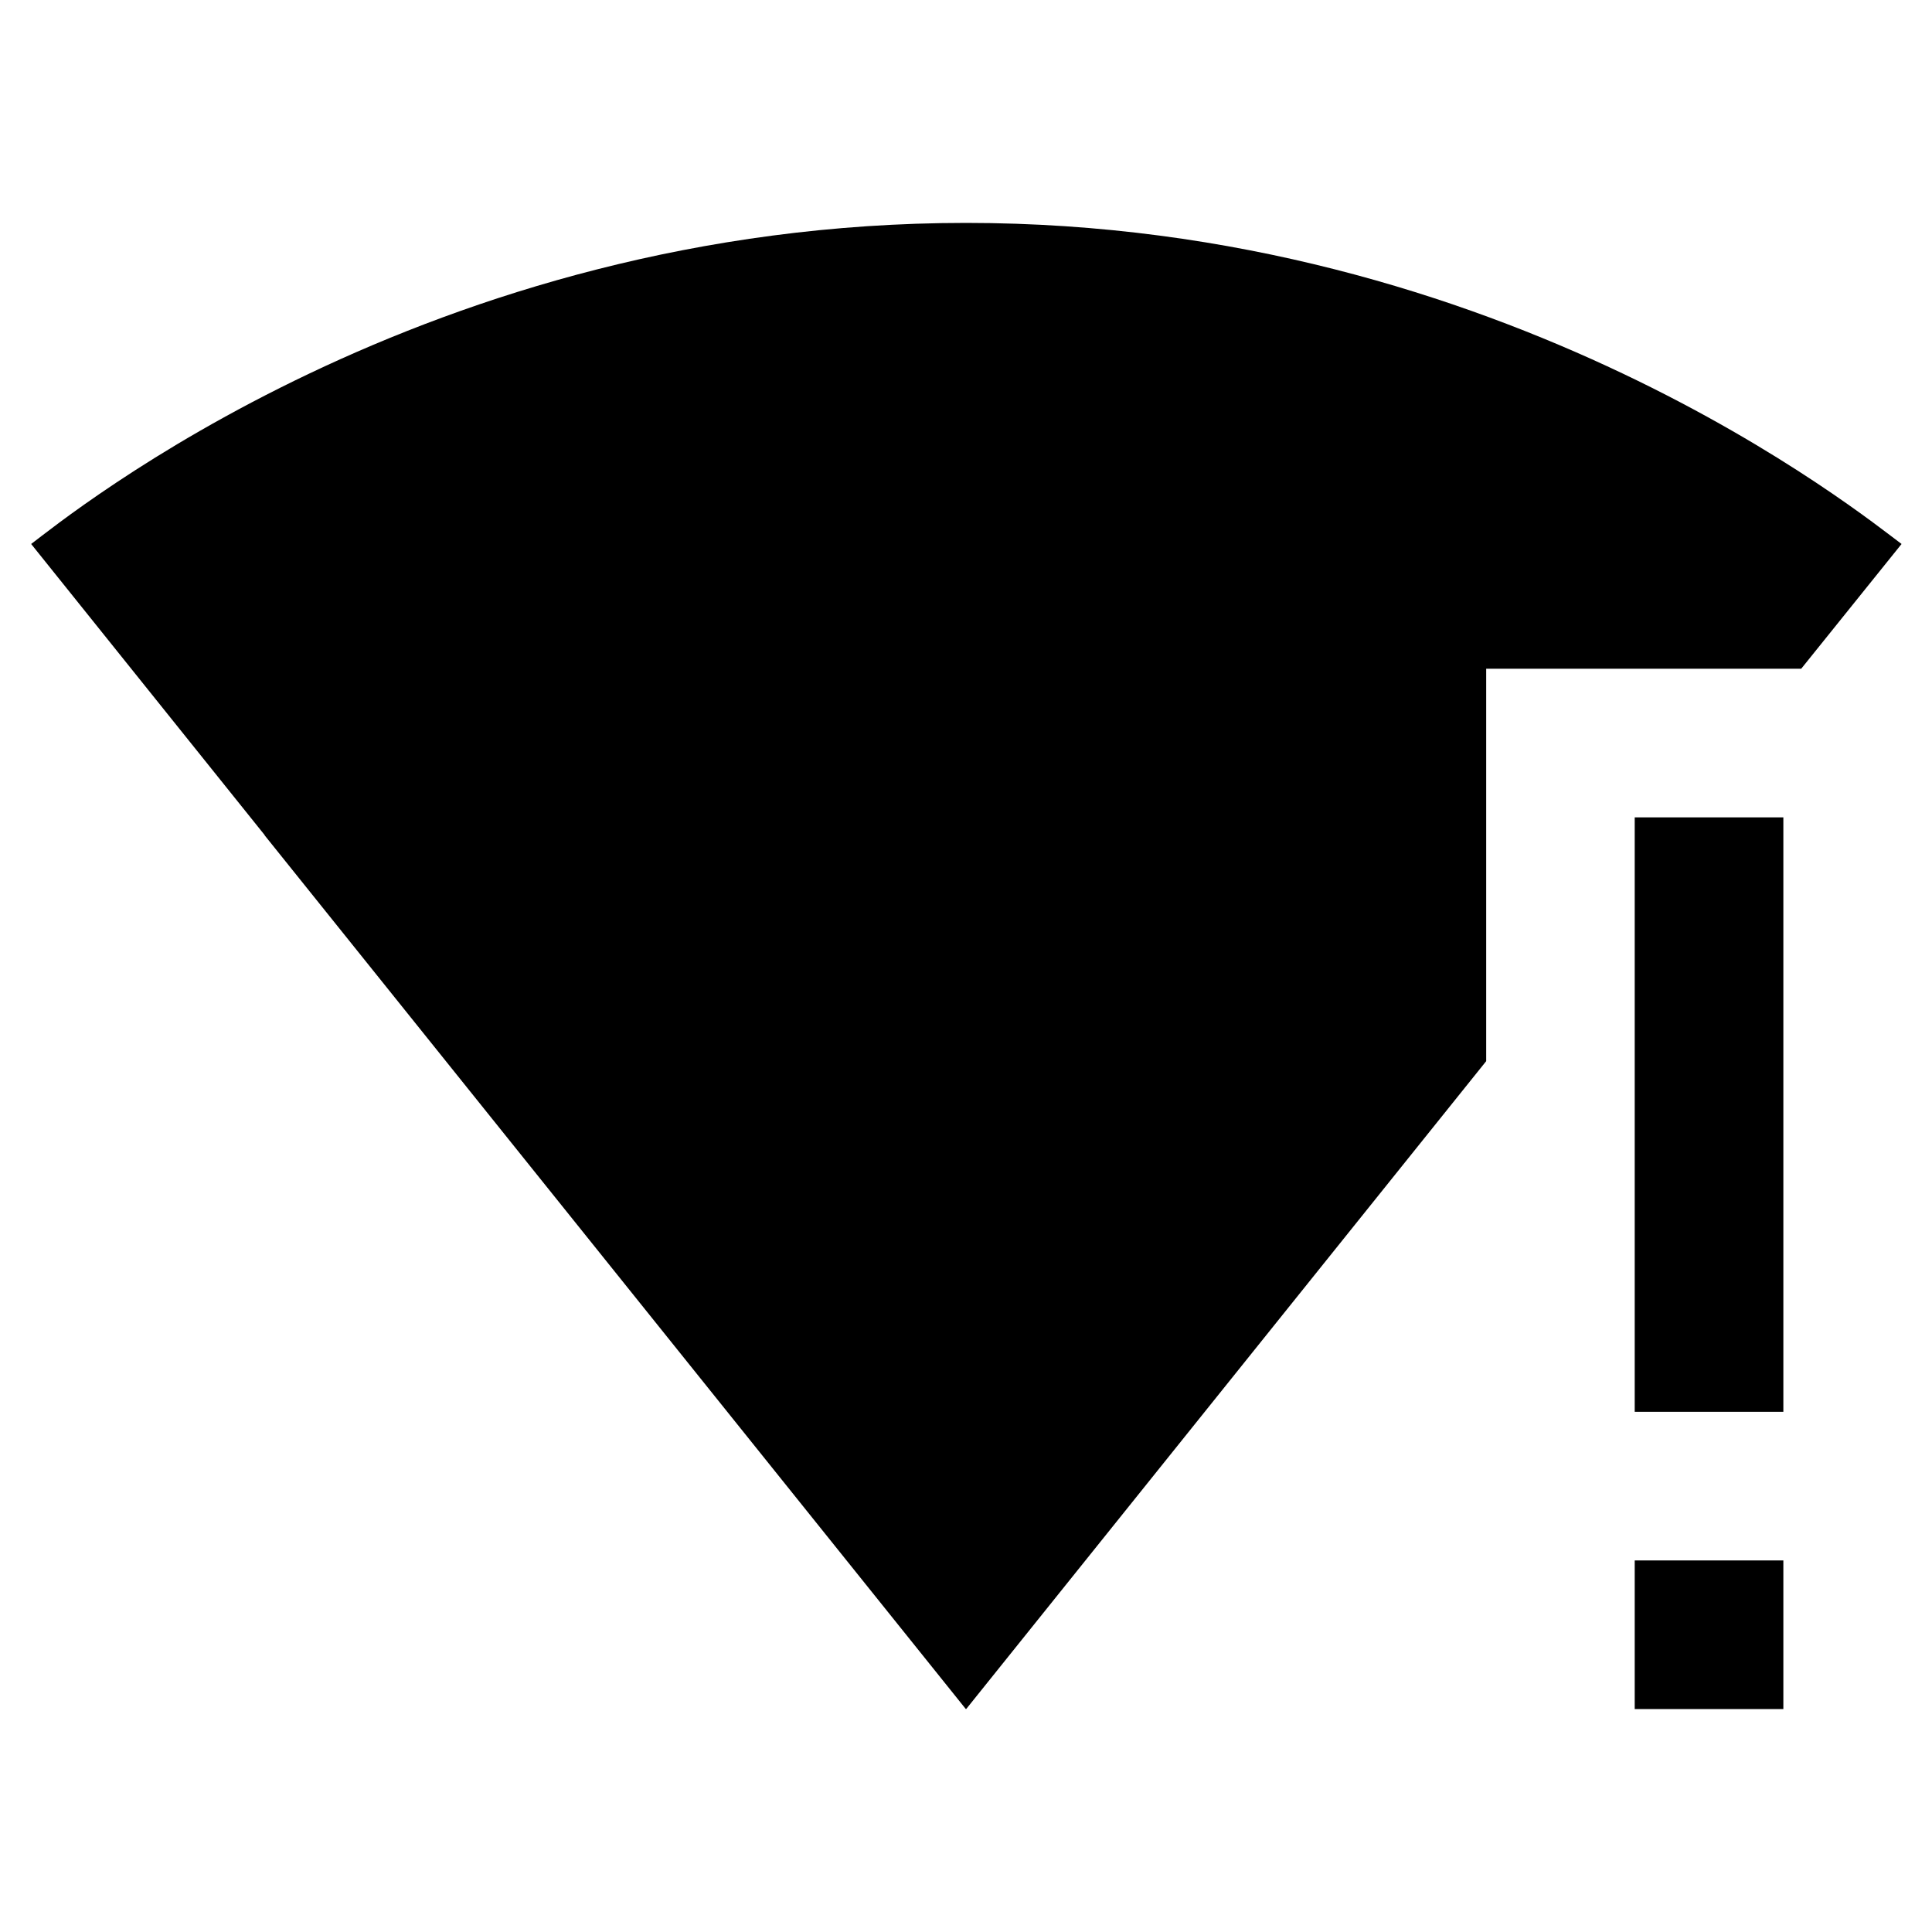
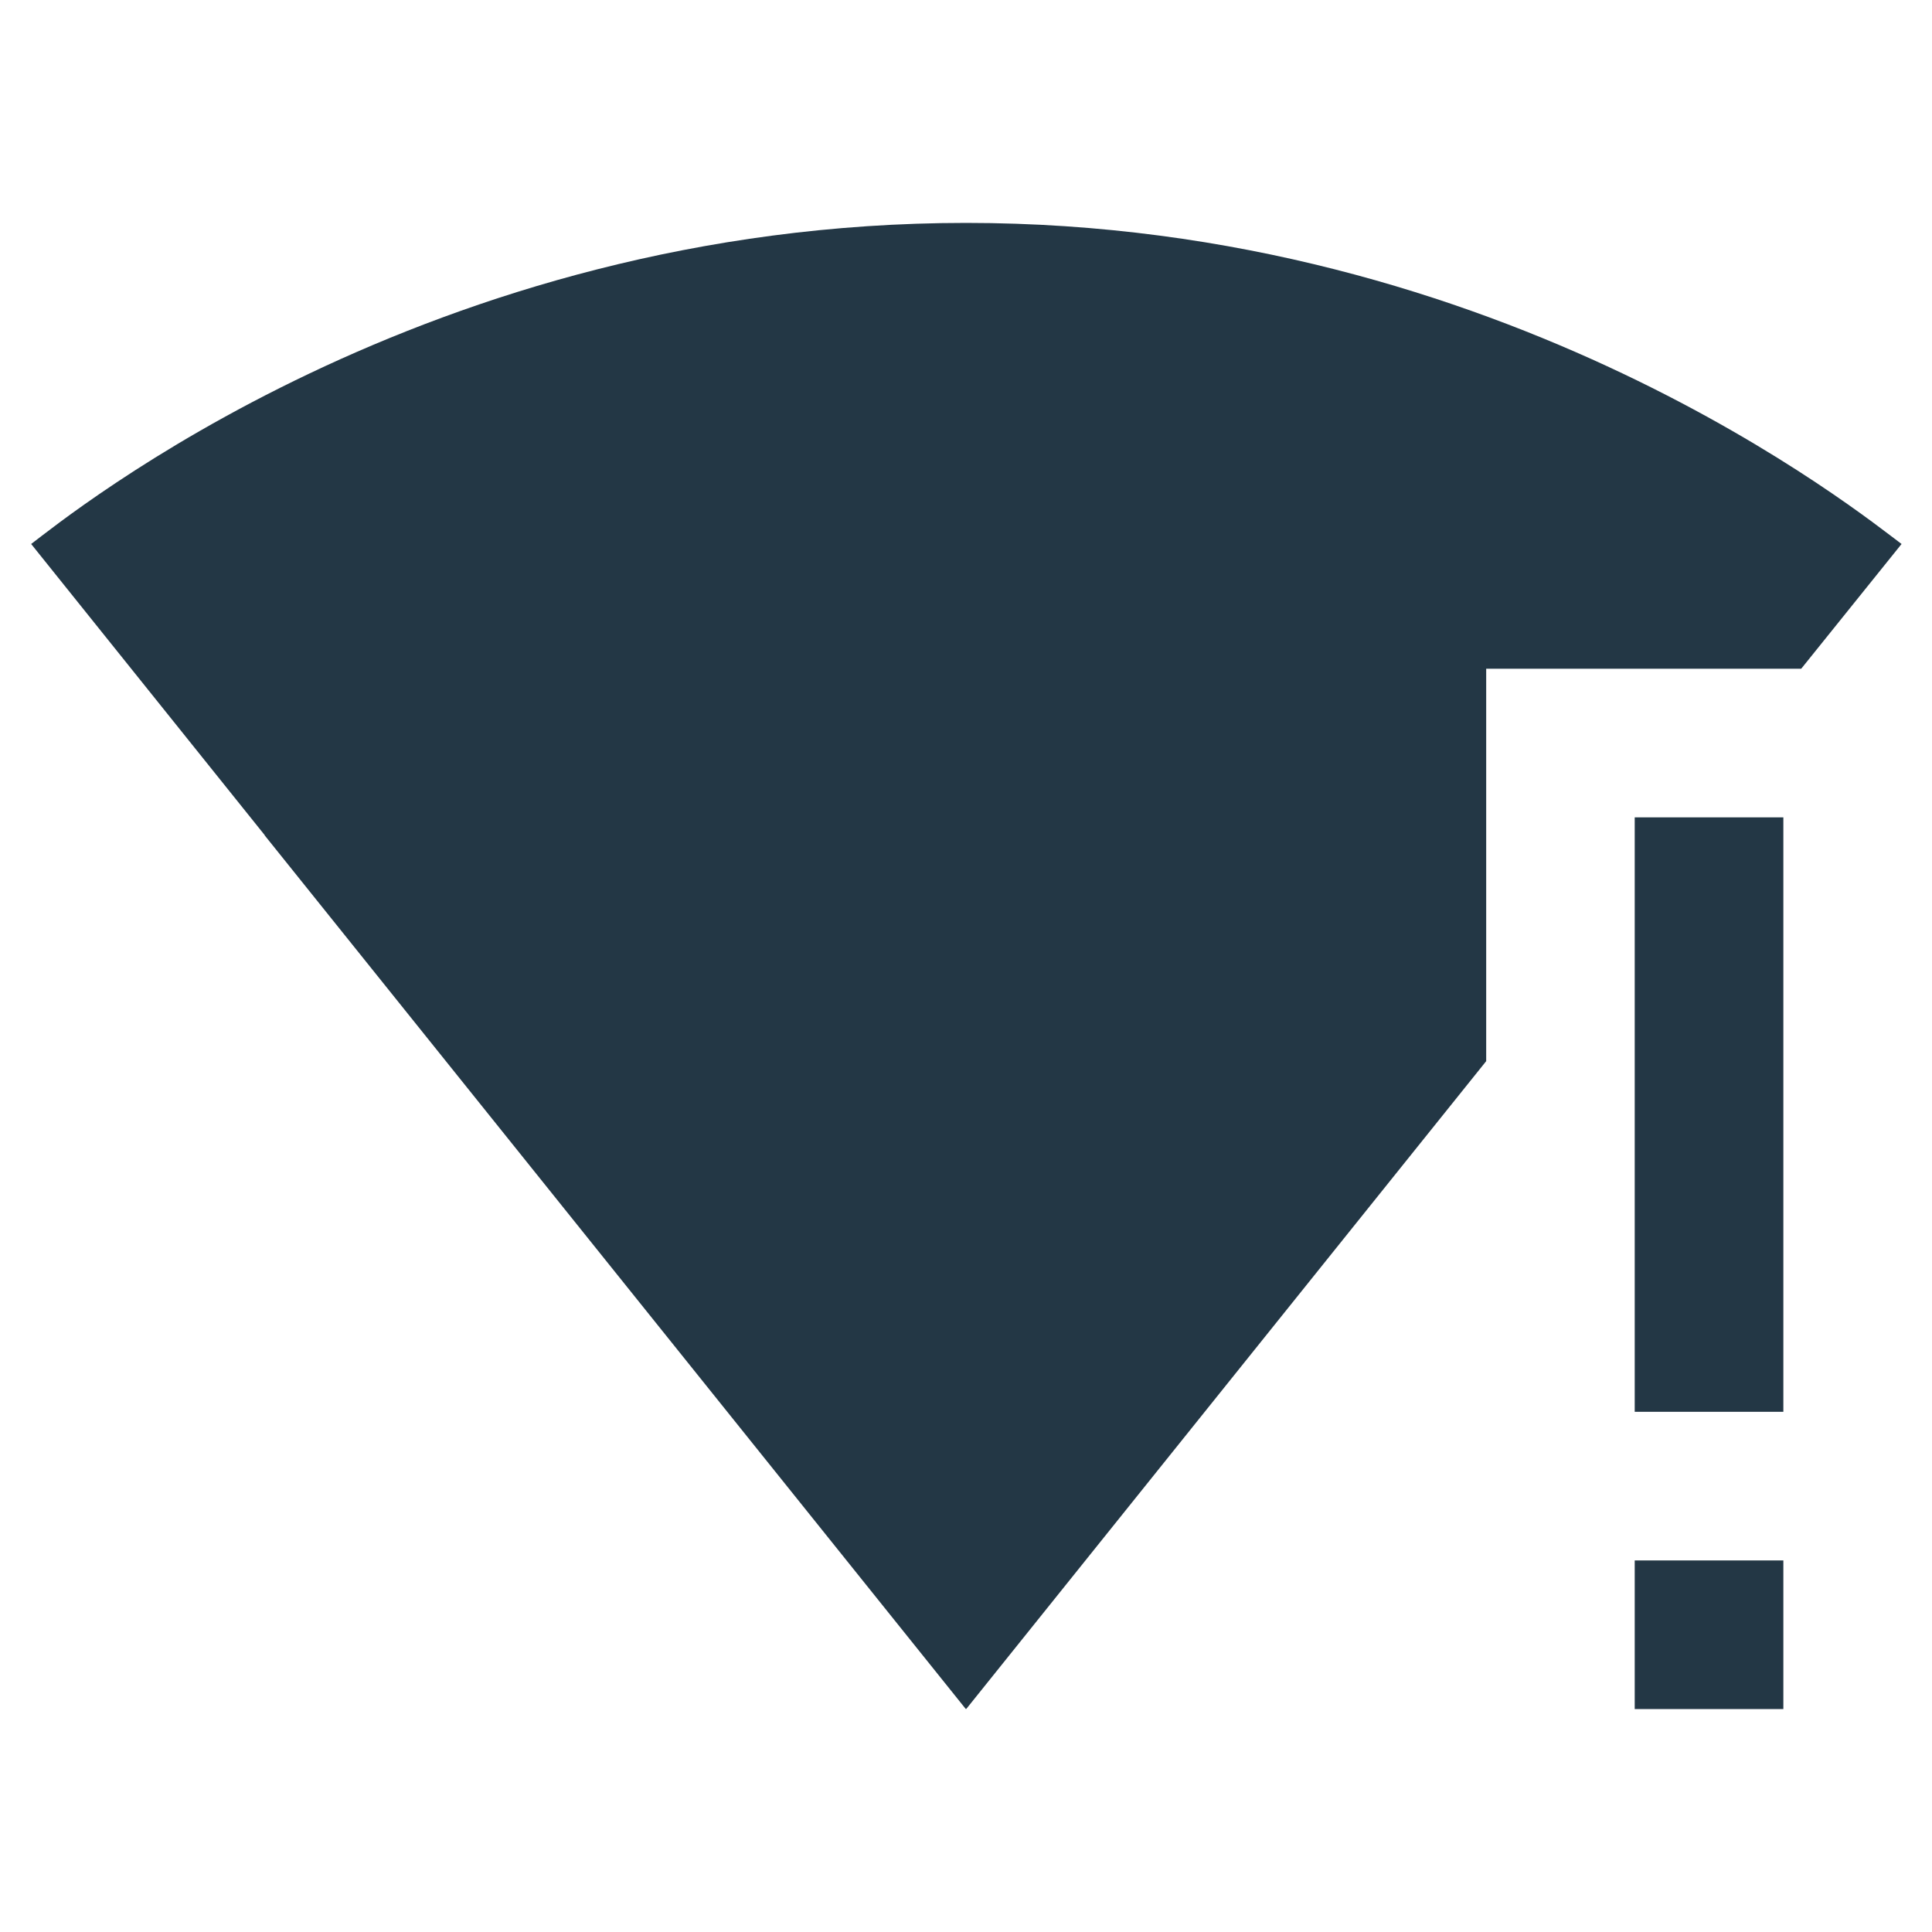
- <svg xmlns="http://www.w3.org/2000/svg" fill="currentColor" width="16px" height="16px" viewBox="0 0 16 16" version="1.1">
-   <path d="M0 0h24v24H0z" fill="none" />
-   <path d="M12.308,8.788 L8.006,14.148 L8,14.154 L7.994,14.148 L2.191,6.917 C2.191,6.917 2.192,6.916 2.192,6.916 L0.258,4.505 C0.554,4.283 3.532,1.846 8,1.846 C12.468,1.846 15.446,4.283 15.748,4.505 L15.748,4.505 L14.917,5.538 L12.308,5.538 L12.308,8.788 Z M14.769,12.923 L14.769,14.154 L13.538,14.154 L13.538,12.923 L14.769,12.923 Z M14.769,6.769 L14.769,11.692 L13.538,11.692 L13.538,6.769 L14.769,6.769 Z" id="Combined-Shape" />
+ <svg xmlns="http://www.w3.org/2000/svg" width="16px" height="16px" viewBox="0 0 16 16" version="1.1">
+   <g id="Icons/Device/signal-wifi-statusbar-connected-no-internet-3-26x24px" stroke="none" stroke-width="1" fill="none" fill-rule="evenodd">
+     <rect id="Spacer" x="0" y="0" width="16" height="16" />
+     <path d="M12.308,8.788 L8.006,14.148 L8,14.154 L7.994,14.148 L2.191,6.917 C2.191,6.917 2.192,6.916 2.192,6.916 L0.258,4.505 C0.554,4.283 3.532,1.846 8,1.846 C12.468,1.846 15.446,4.283 15.748,4.505 L15.748,4.505 L14.917,5.538 L12.308,5.538 L12.308,8.788 Z M14.769,12.923 L14.769,14.154 L13.538,14.154 L13.538,12.923 L14.769,12.923 Z M14.769,6.769 L14.769,11.692 L13.538,11.692 L13.538,6.769 L14.769,6.769 Z" id="Combined-Shape" fill="#233745" fill-rule="nonzero" />
+   </g>
</svg>
